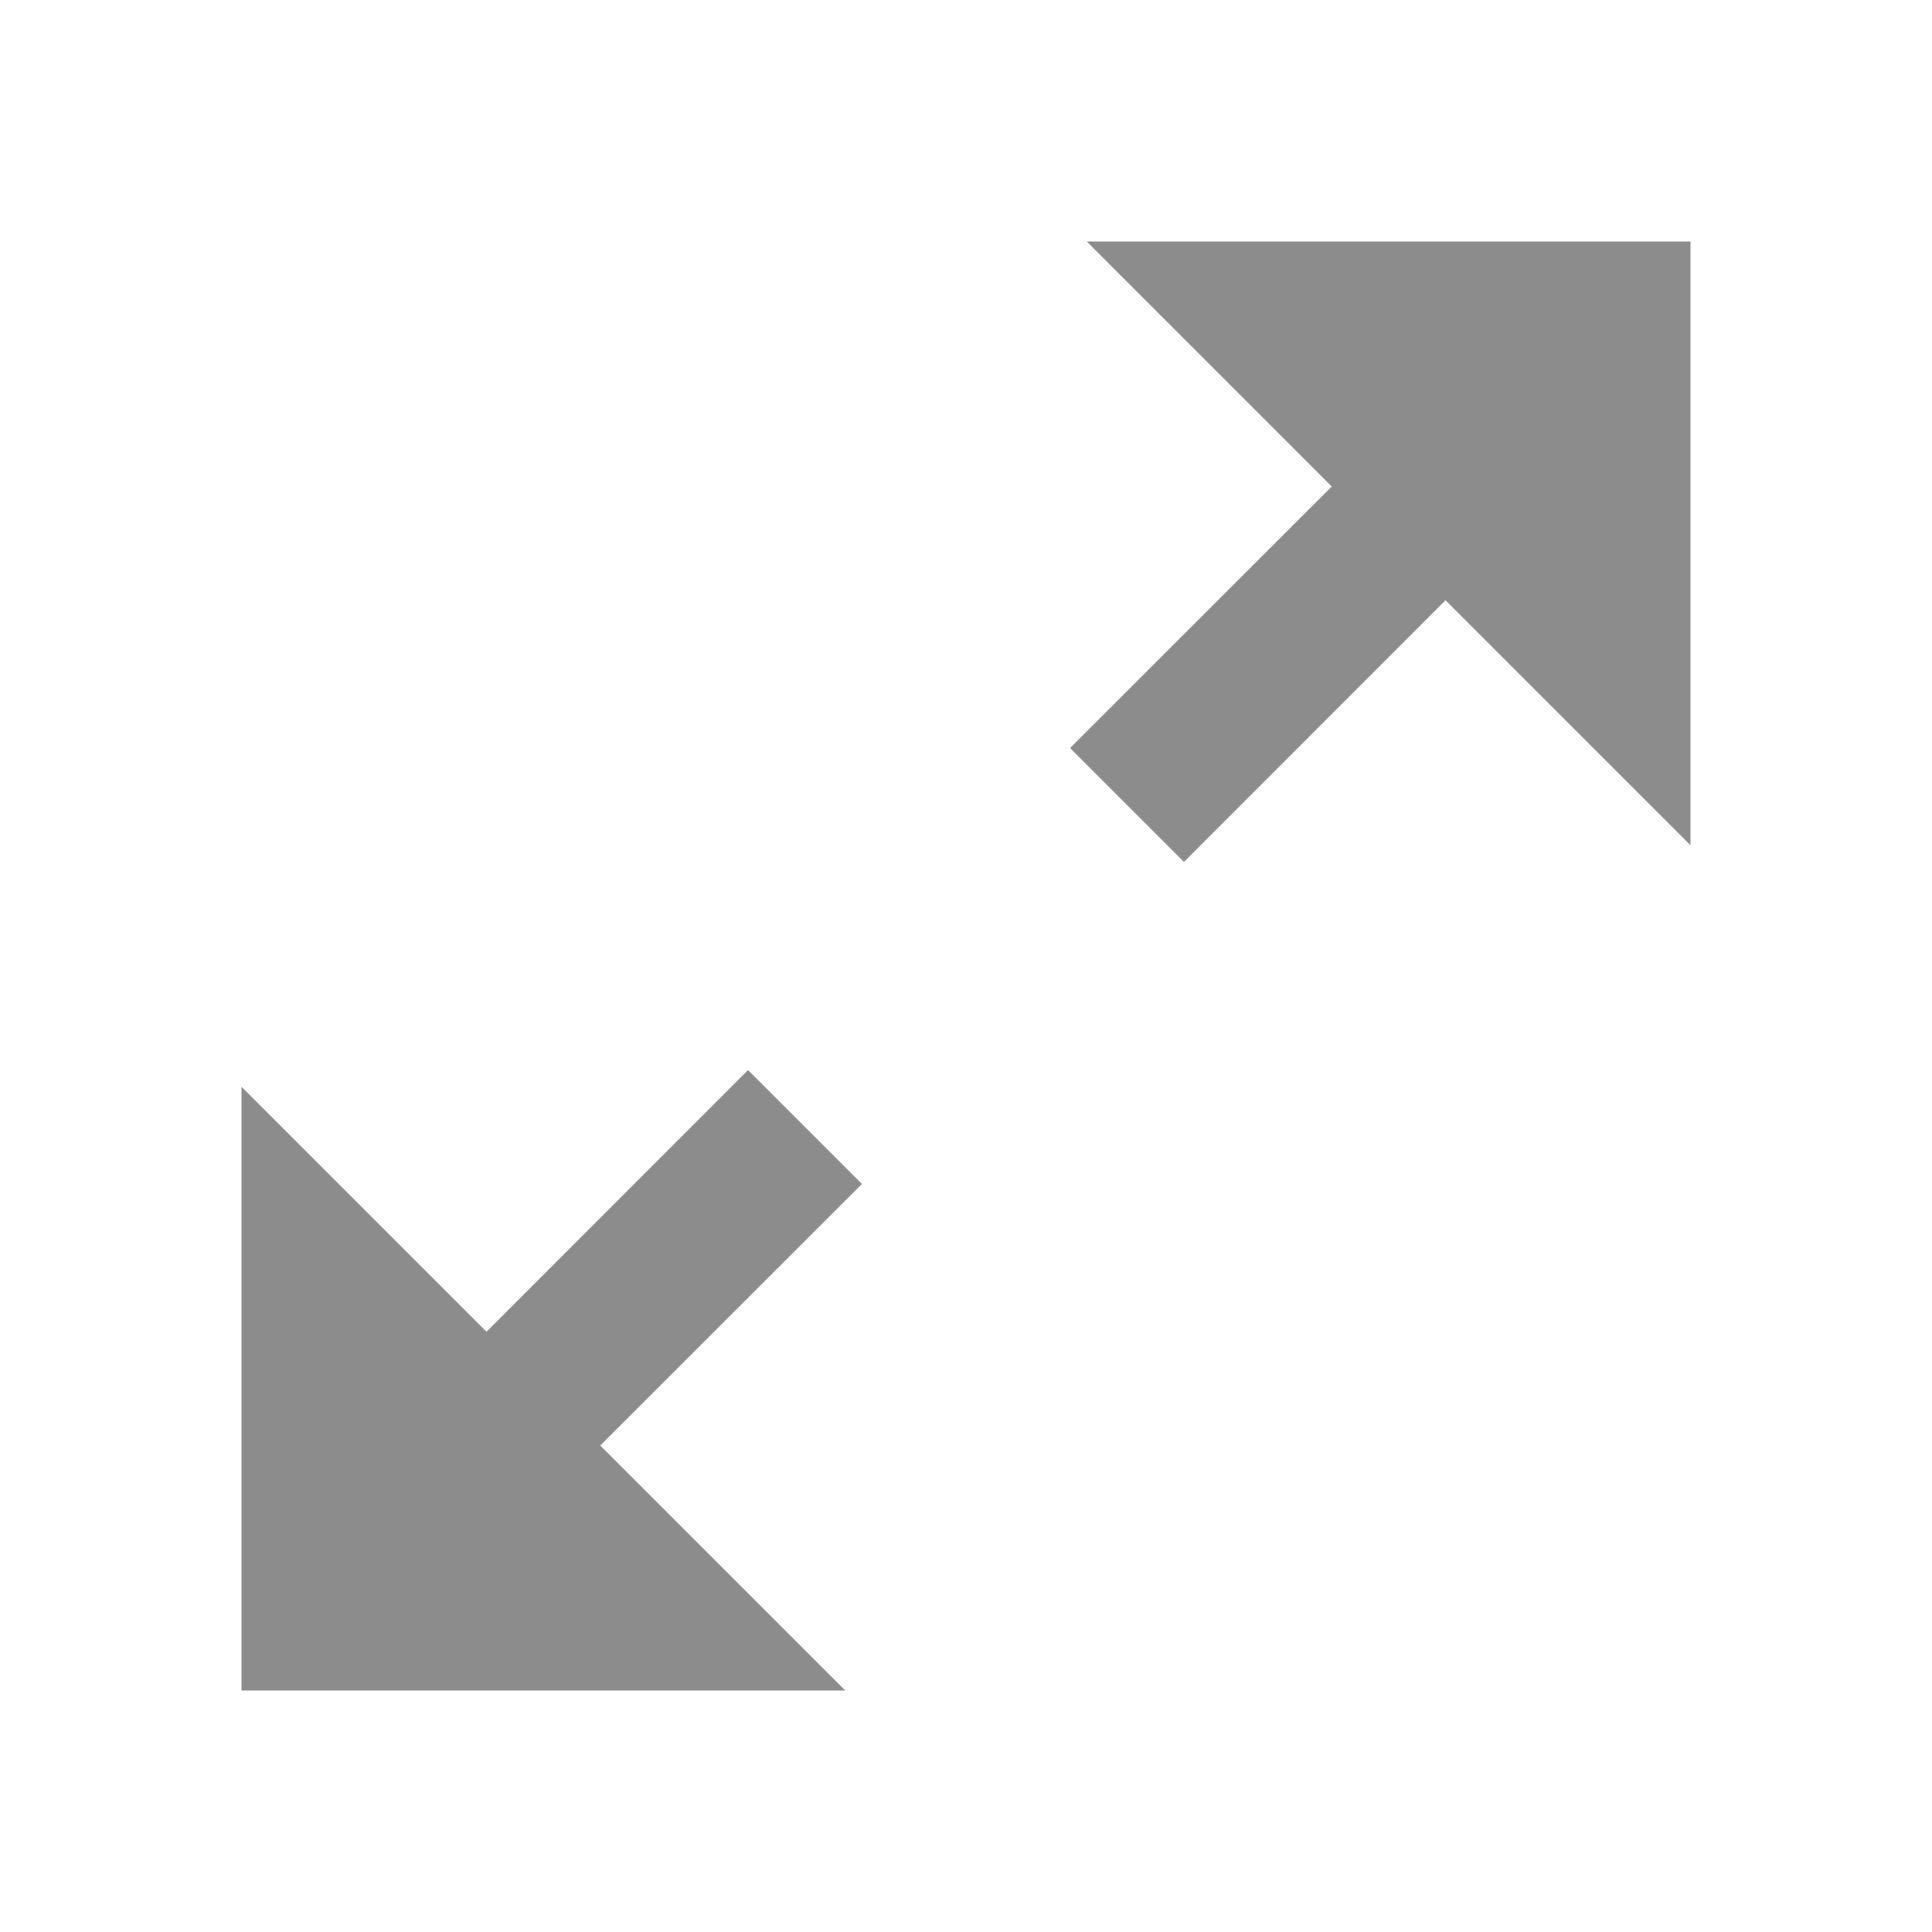
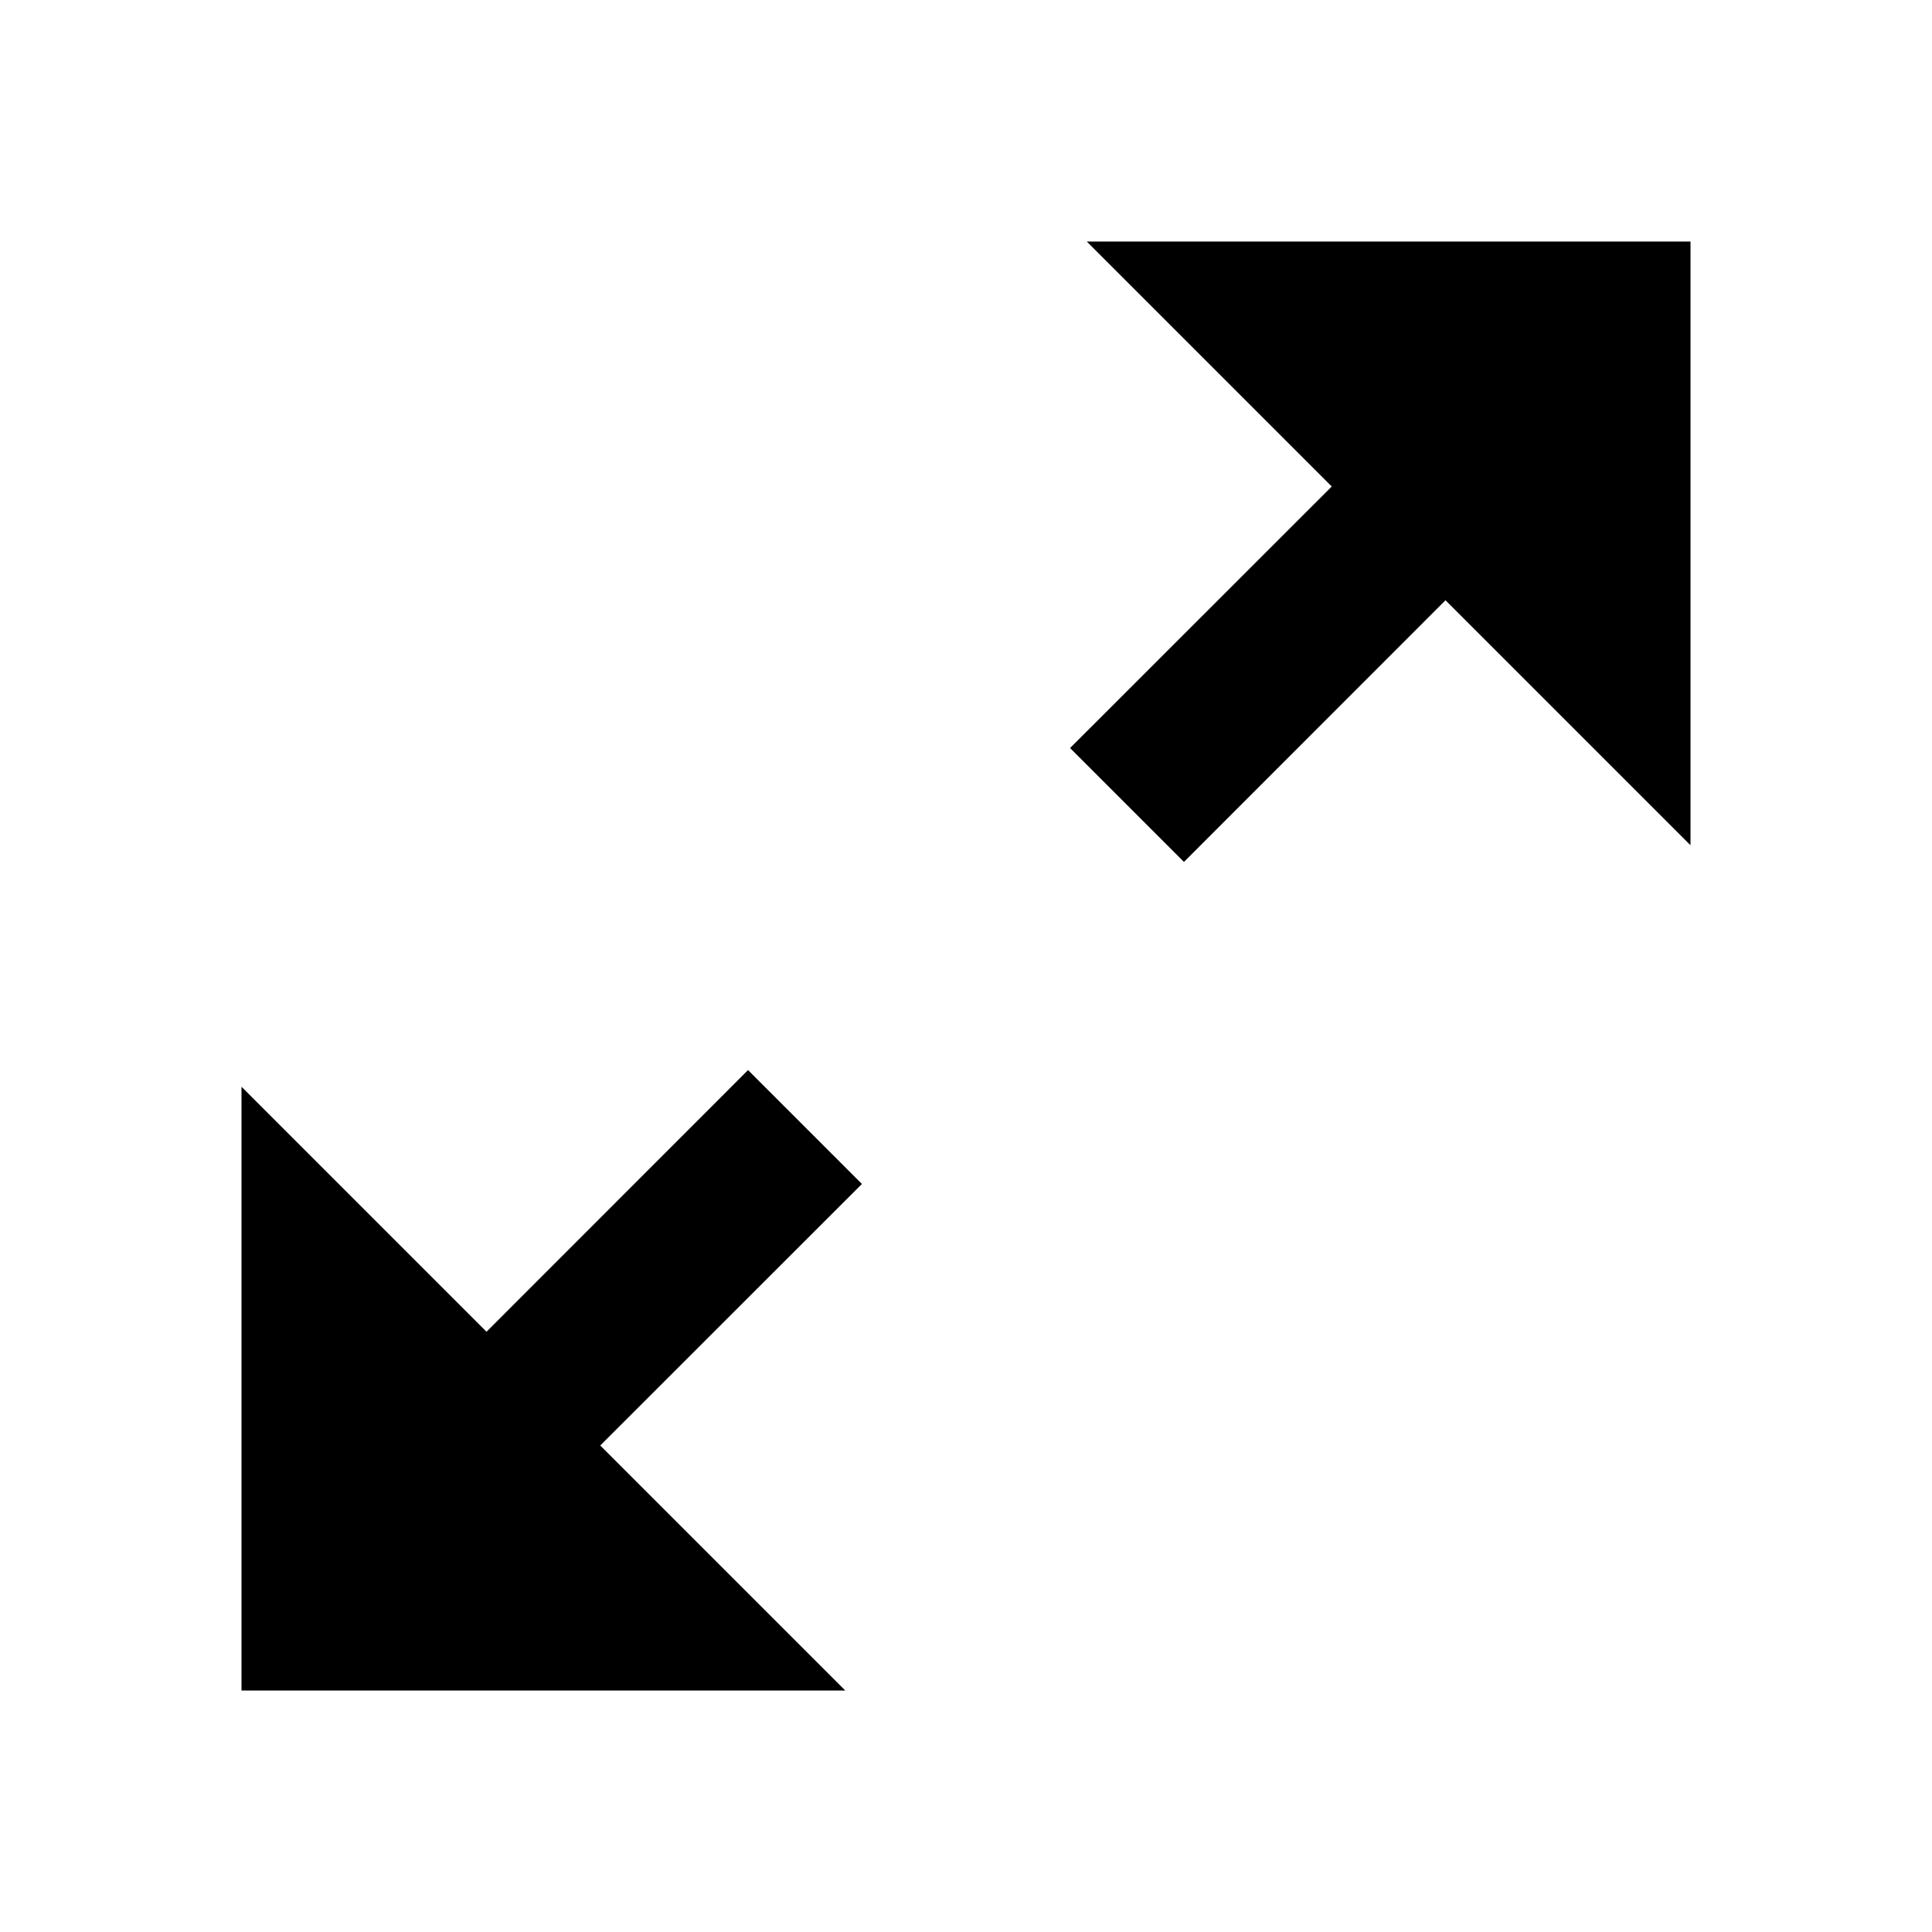
<svg xmlns="http://www.w3.org/2000/svg" width="16" height="16" viewBox="0 0 16 16" fill="none">
  <g id="line/fill=off, direction=RightDiagonal, unflod/flod=on">
-     <path id="Vector" d="M14 2H9L11.029 4.029L8.862 6.195L9.805 7.138L11.971 4.971L14 7V2ZM2 14H7L4.971 11.971L7.138 9.805L6.195 8.862L4.029 11.029L2 9V14Z" fill="black" fill-opacity="0.45" />
+     <path id="Vector" d="M14 2H9L11.029 4.029L8.862 6.195L9.805 7.138L11.971 4.971L14 7V2ZM2 14H7L4.971 11.971L7.138 9.805L6.195 8.862L4.029 11.029L2 9V14Z" fill="black" />
  </g>
</svg>
